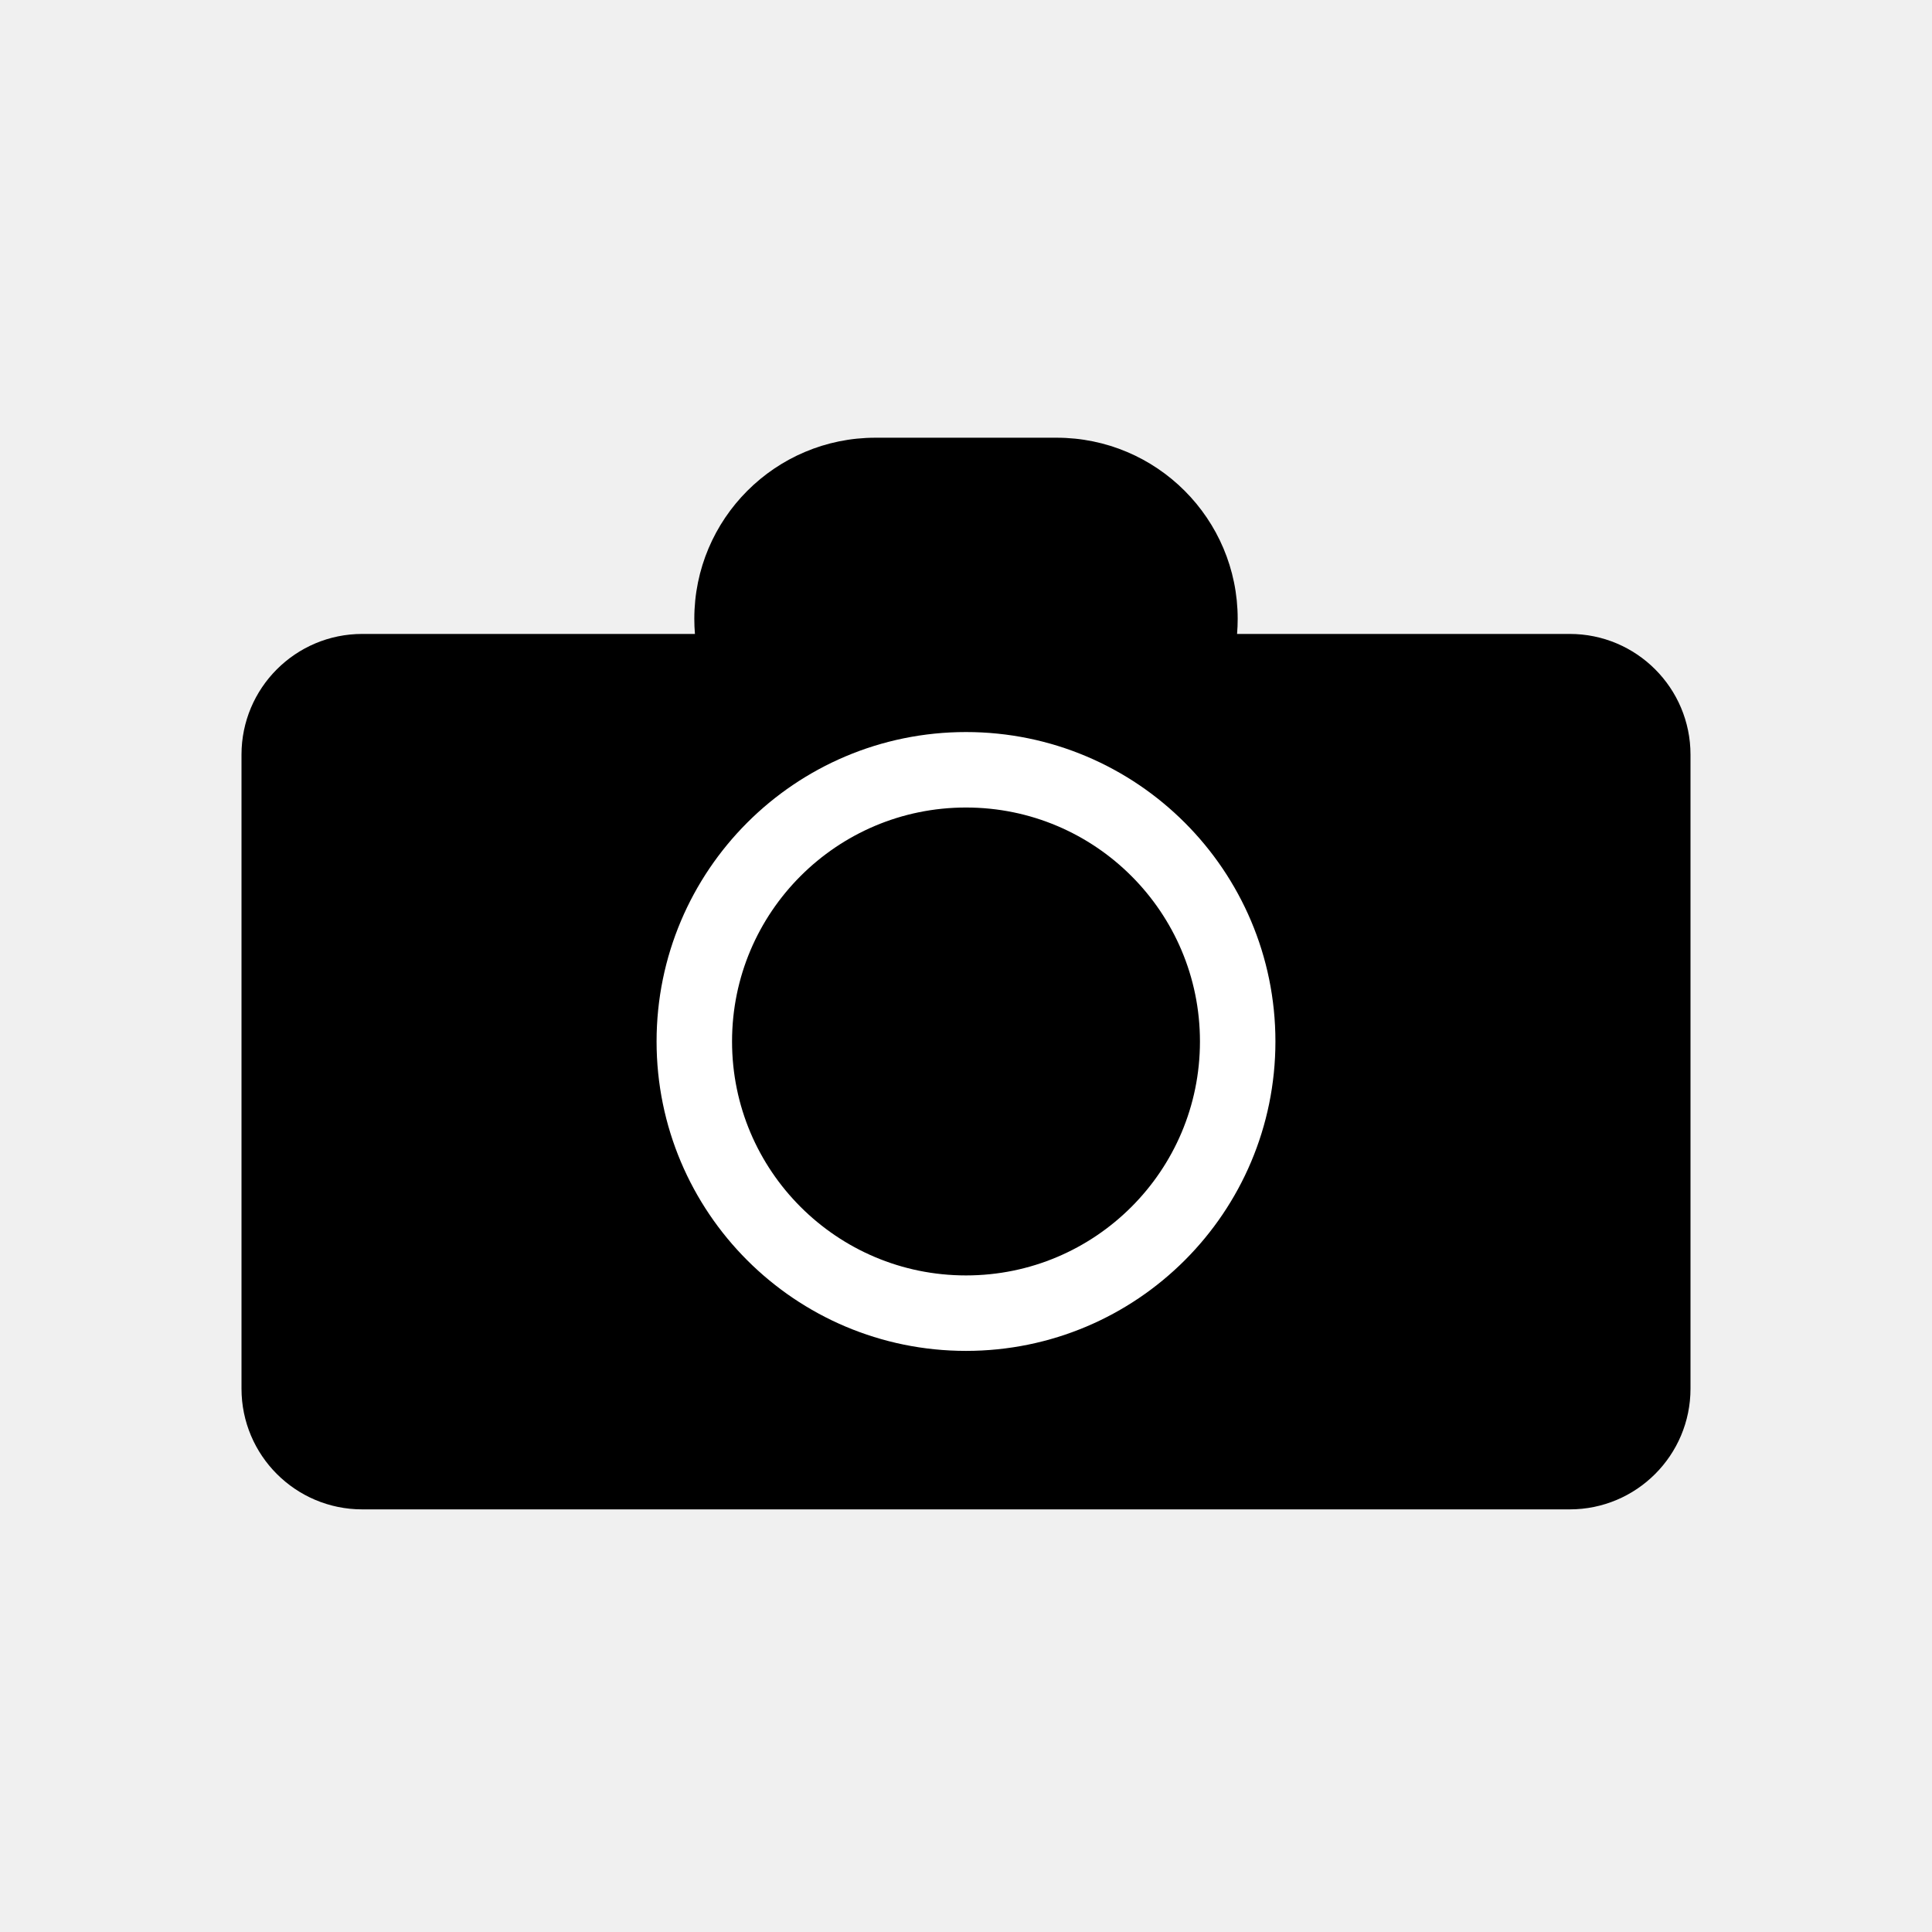
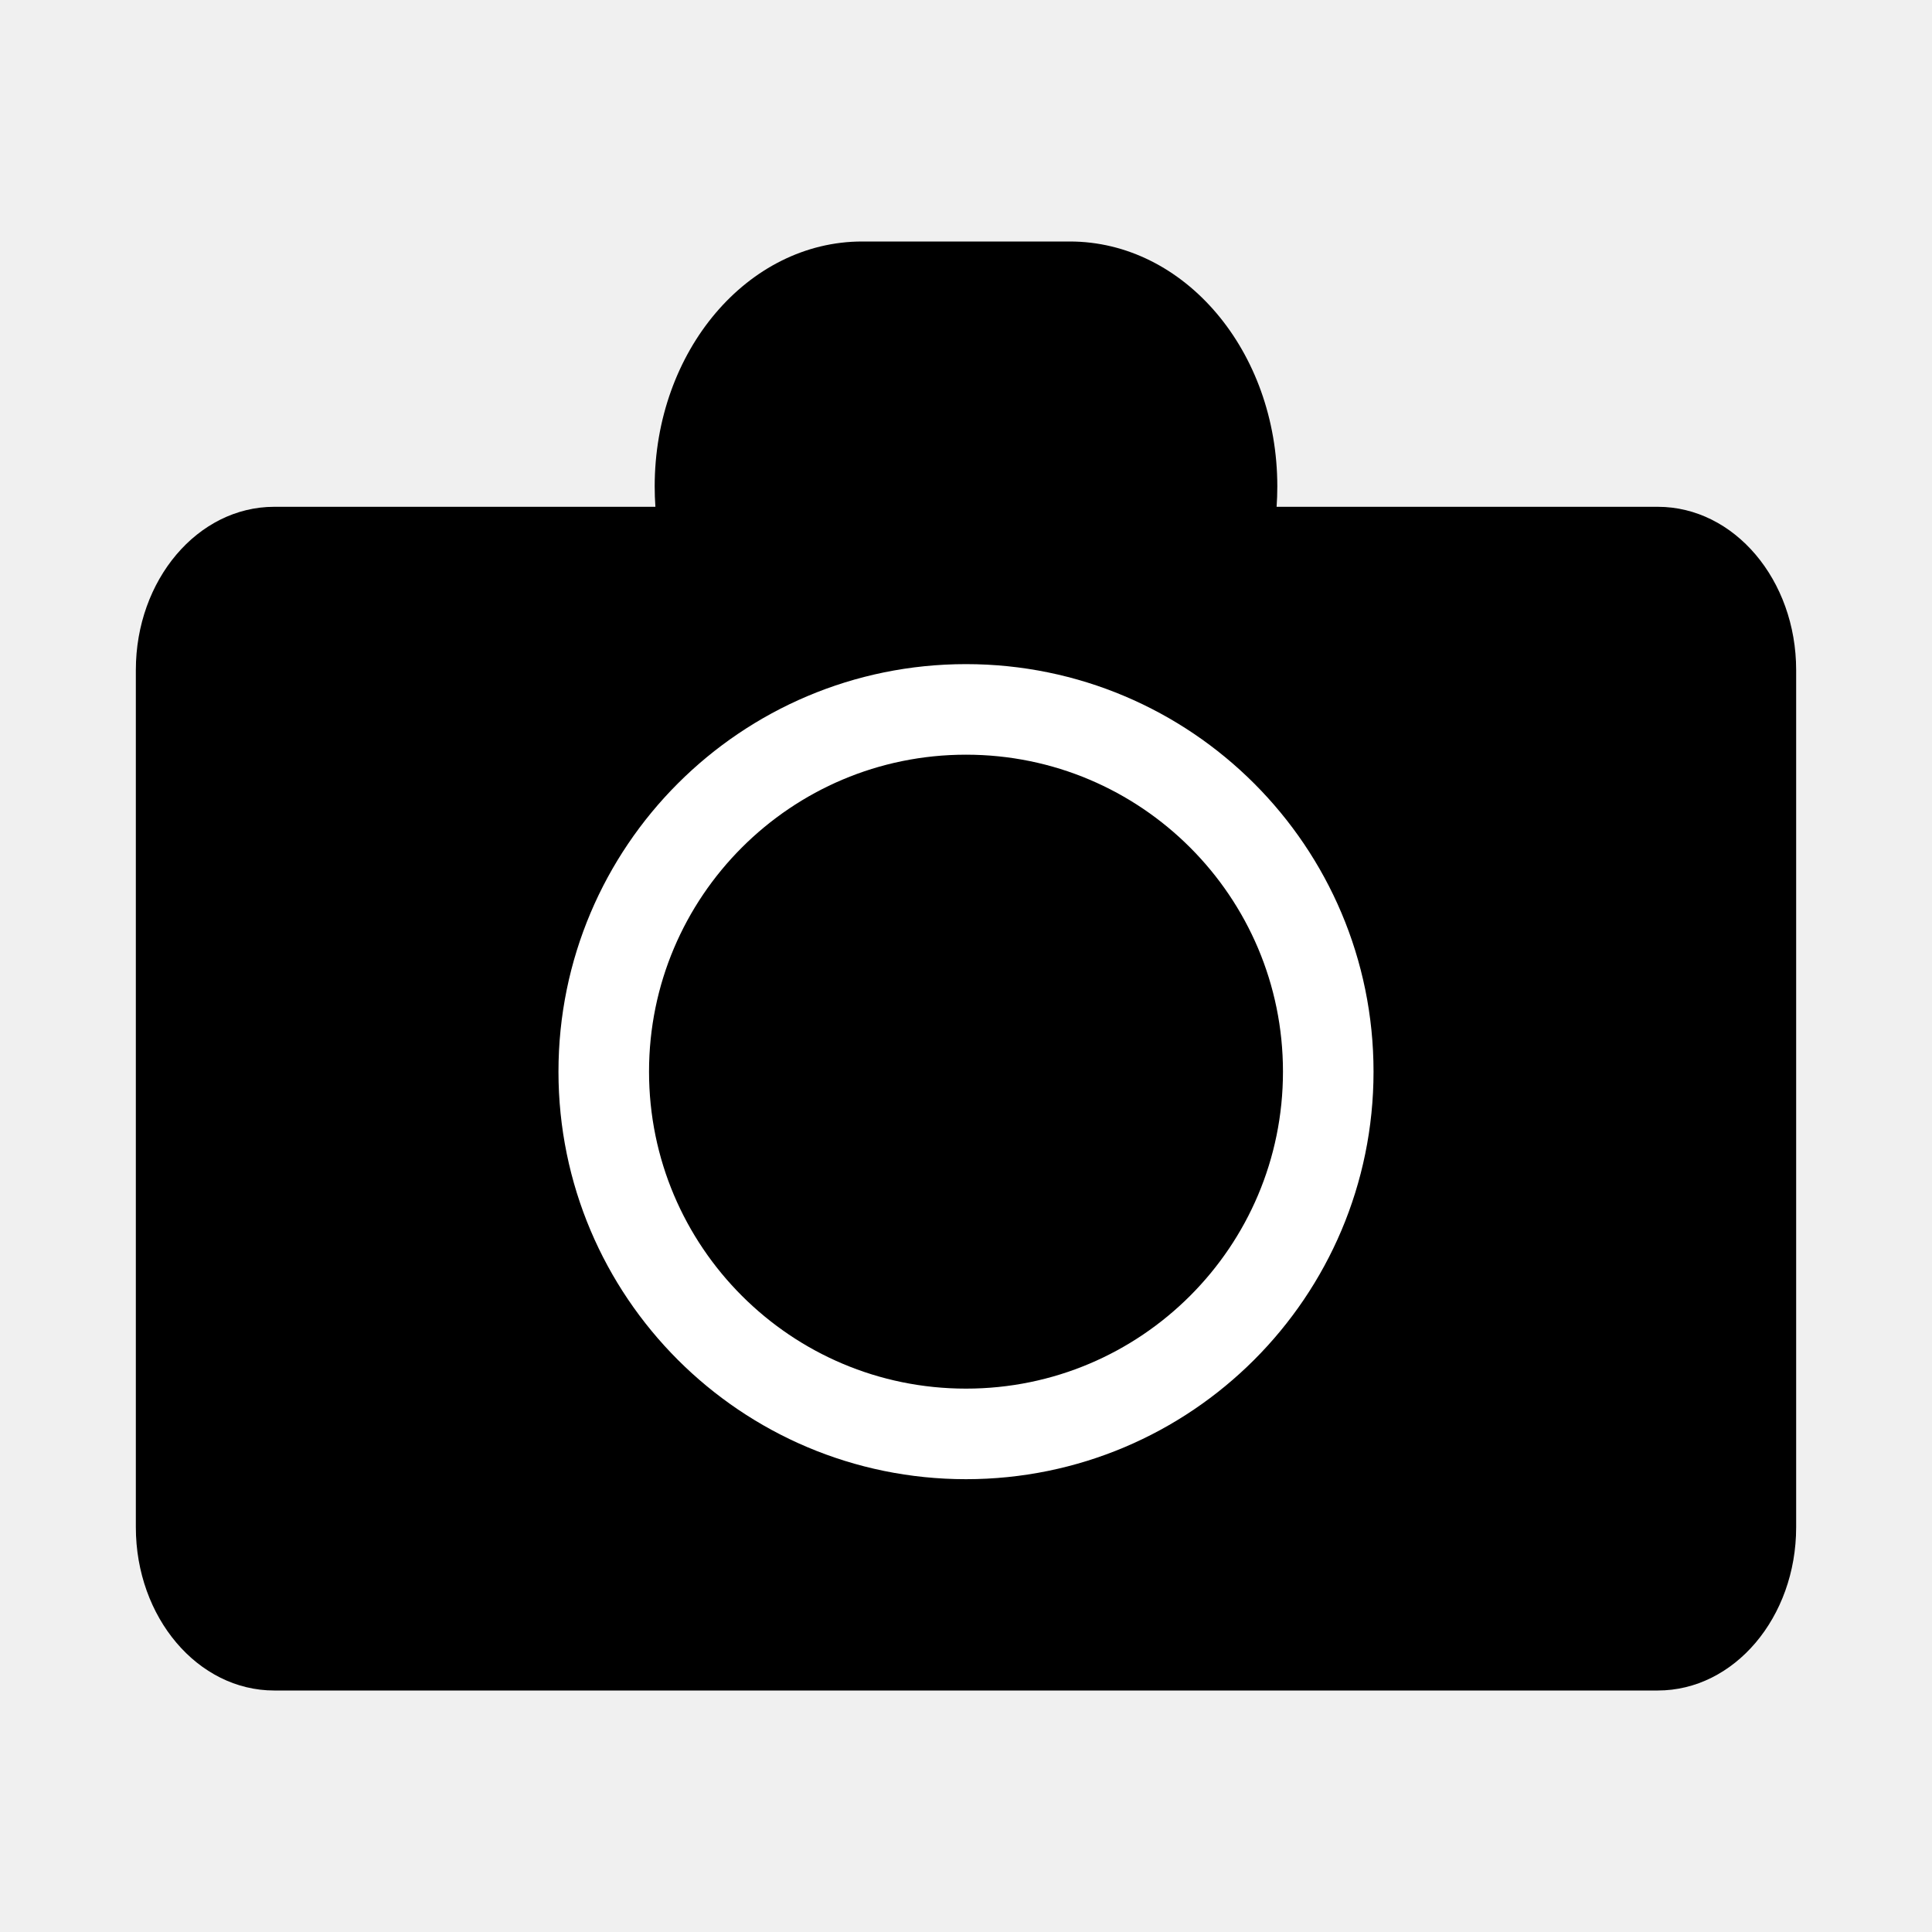
<svg xmlns="http://www.w3.org/2000/svg" width="128" height="128">
  <g fill="none" fill-rule="evenodd">
-     <path d="M46.041 42H24a8 8 0 0 0-8 8v42a8 8 0 0 0 8 8h80a8 8 0 0 0 8-8V50a8 8 0 0 0-8-8H81.959c.027-.33.041-.663.041-1 0-6.627-5.373-12-12-12H58c-6.627 0-12 5.373-12 12 0 .337.014.67.041 1z" fill="#000" />
-     <circle stroke="#FFF" stroke-width="5" cx="64" cy="69" r="18" />
+     <path d="M43.422 33.577H18.167C13.104 33.577 9 38.42 9 44.394v56.79C9 107.156 13.104 112 18.167 112h91.666c5.063 0 9.167-4.843 9.167-10.817V44.394c0-5.974-4.104-10.817-9.167-10.817H84.578c.031-.445.047-.896.047-1.352 0-8.96-6.156-16.225-13.75-16.225h-13.75c-7.594 0-13.75 7.264-13.75 16.225 0 .456.016.907.047 1.352z" fill="#000" />
+     <circle stroke="#FFF" stroke-width="6" cx="64" cy="71" r="24" />
  </g>
</svg>
